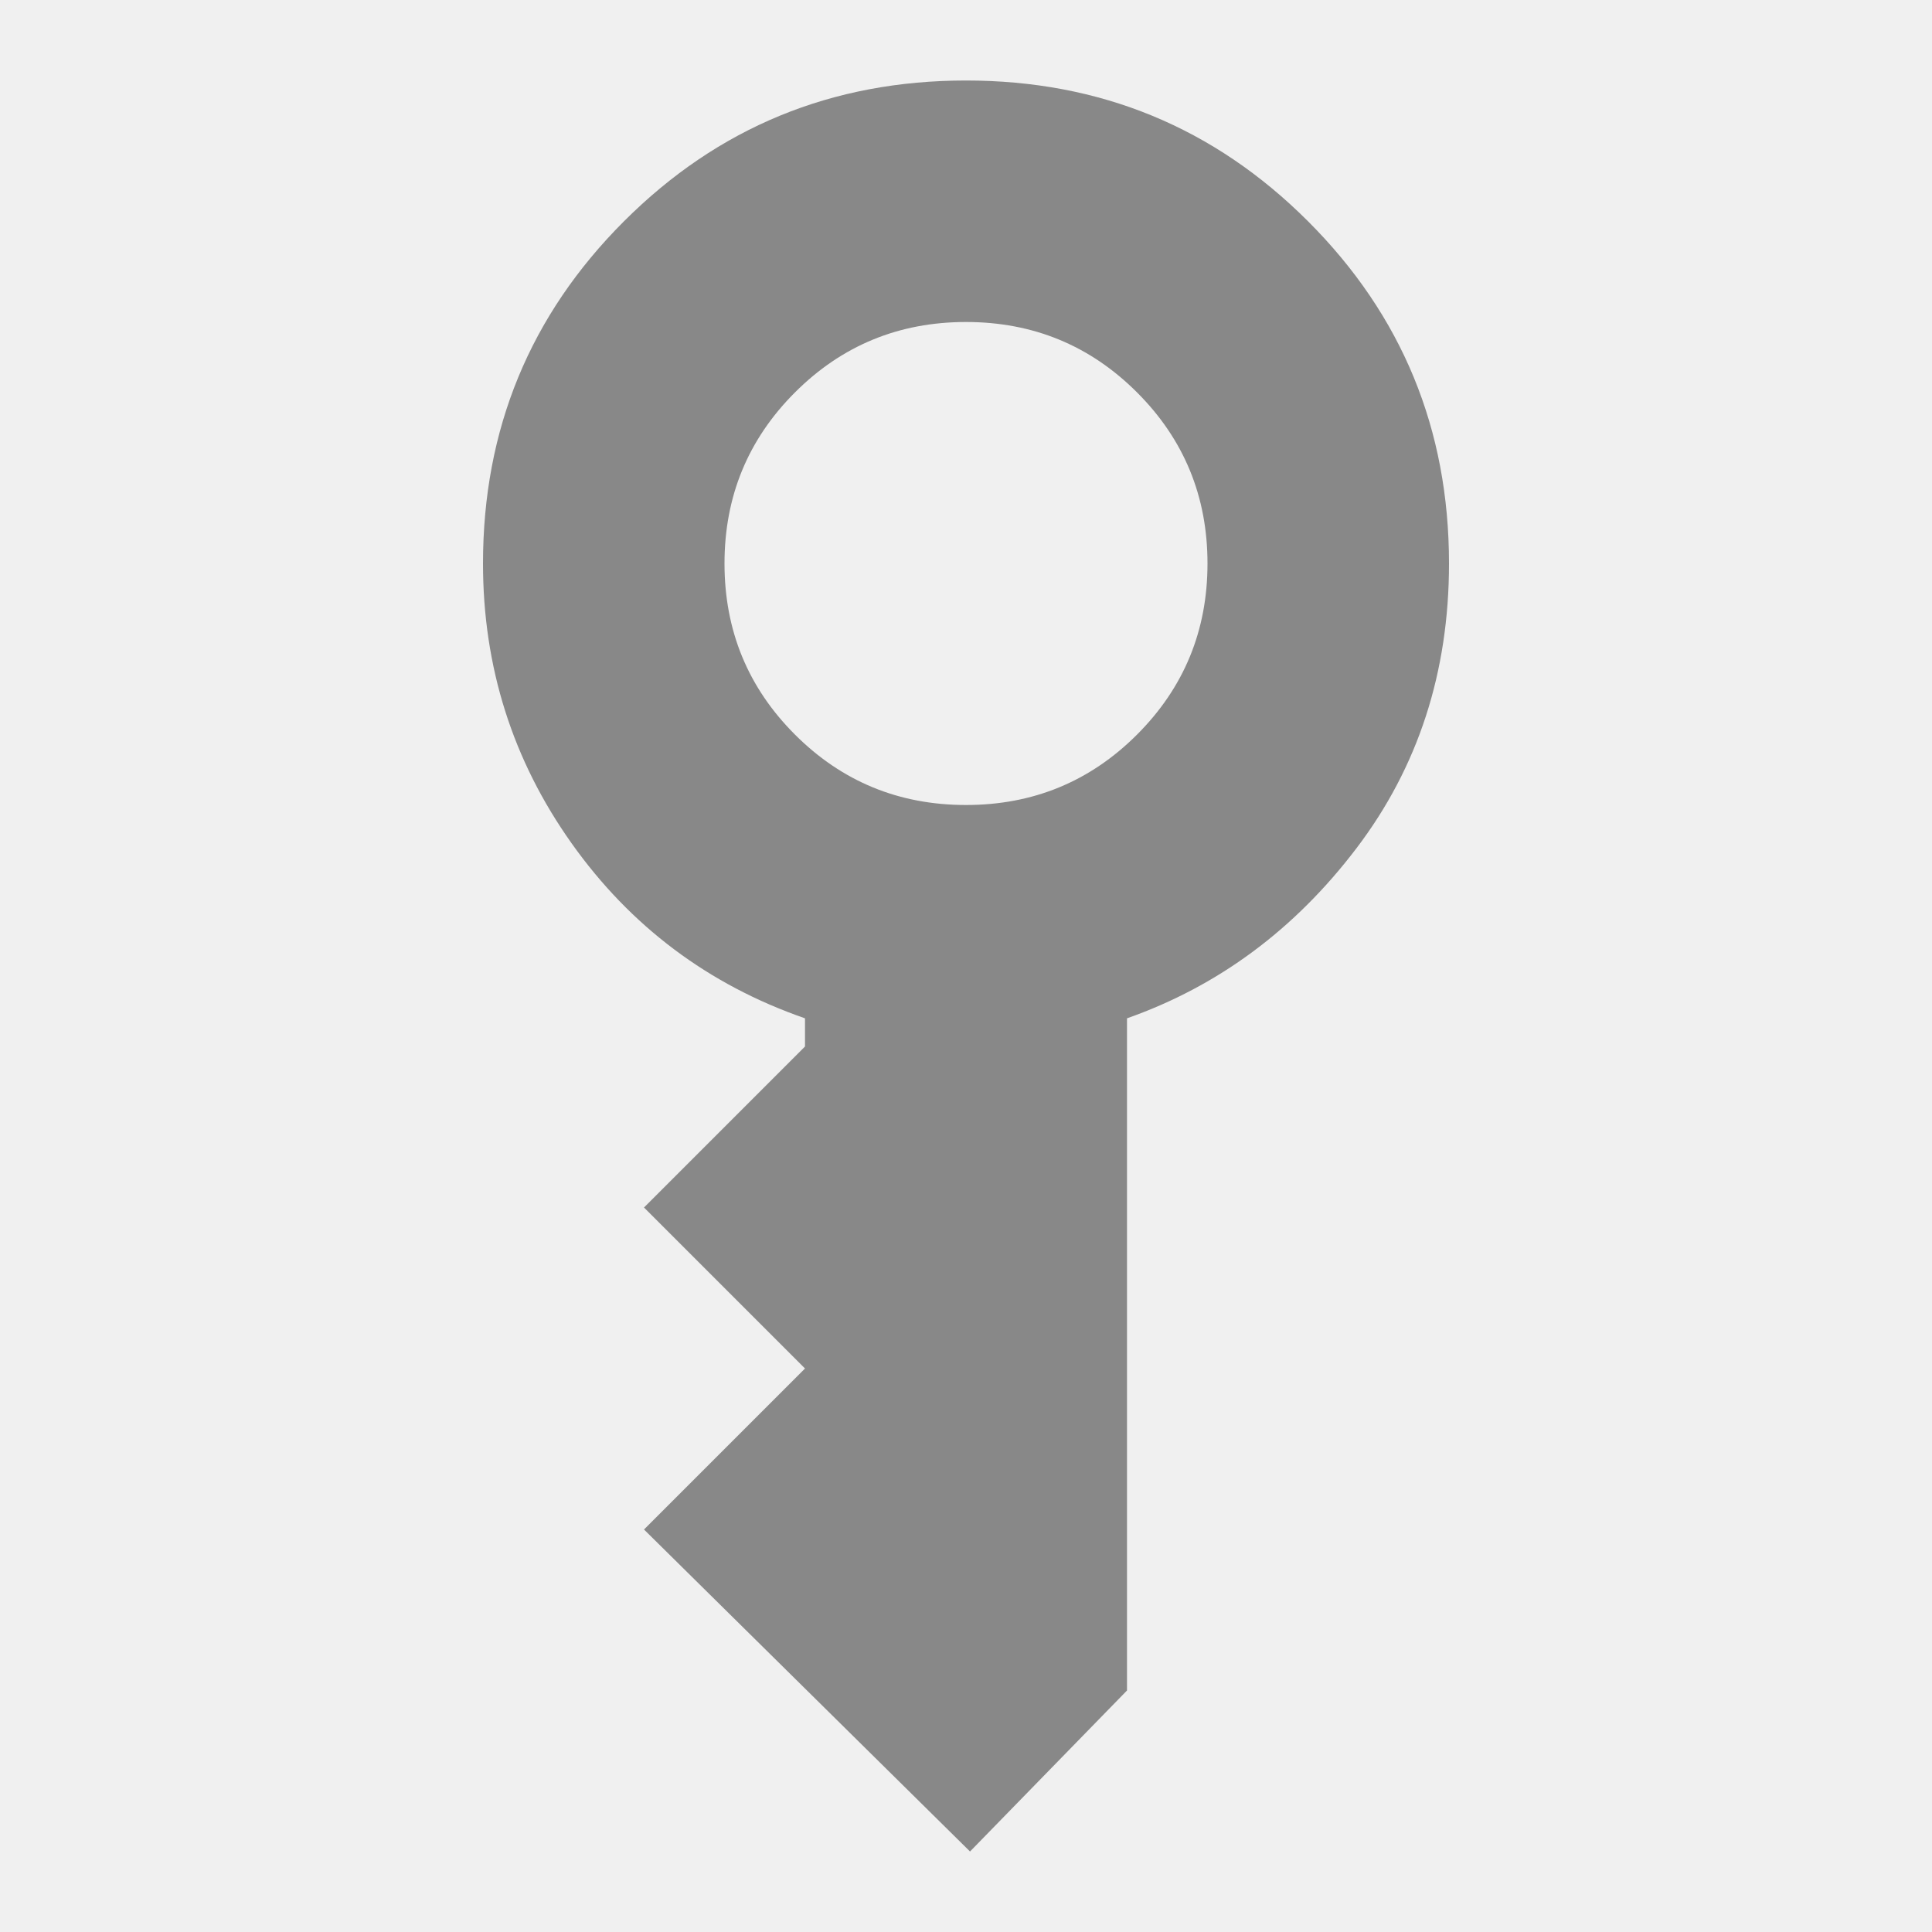
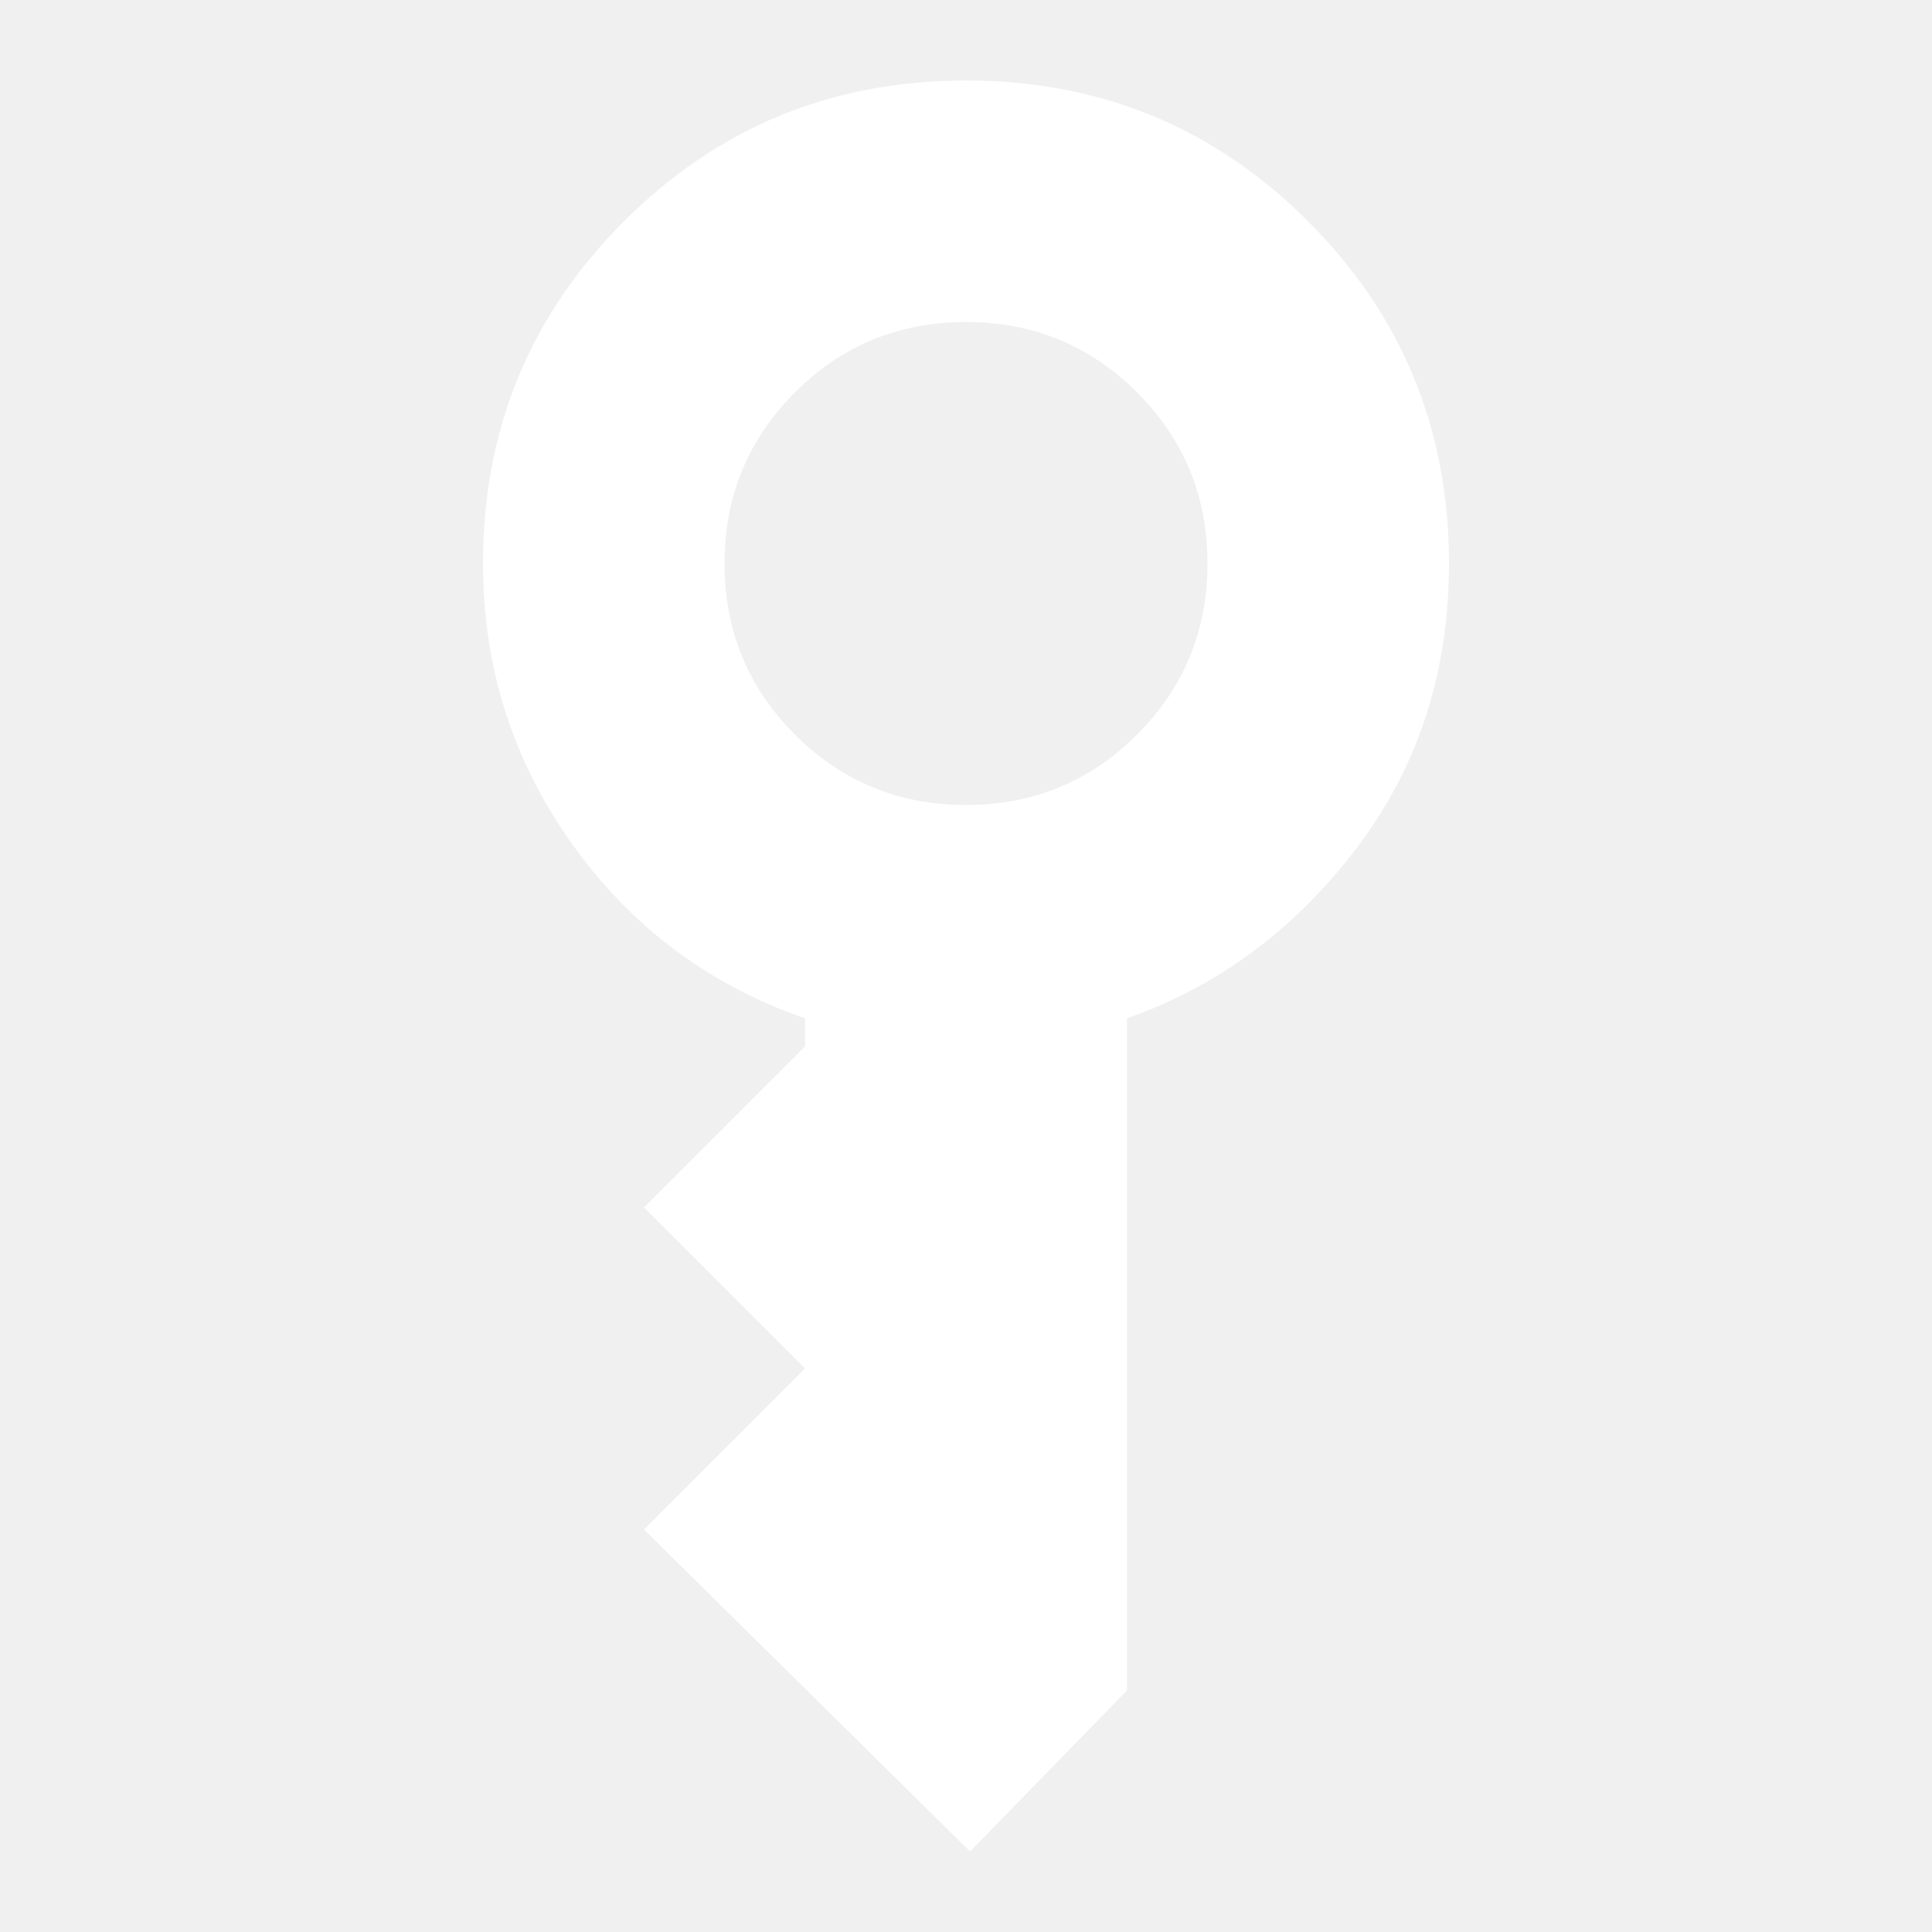
<svg xmlns="http://www.w3.org/2000/svg" width="32" height="32" viewBox="0 0 24 24">
-   <path fill="#888888" d="M12 10q1.25 0 2.125-.875T15 7t-.875-2.125T12 4t-2.125.875T9 7t.875 2.125T12 10m.05 13L8 19l2-2l-2-2l2-2v-.35q-1.8-.625-2.9-2.175T6 7q0-2.5 1.75-4.25T12 1t4.25 1.75T18 7q0 2.025-1.15 3.538T14 12.65V21z" />
+   <path fill="white" d="M12 10q1.25 0 2.125-.875T15 7t-.875-2.125T12 4t-2.125.875T9 7t.875 2.125T12 10m.05 13L8 19l2-2l-2-2l2-2v-.35q-1.8-.625-2.9-2.175T6 7q0-2.5 1.75-4.25T12 1t4.25 1.75T18 7q0 2.025-1.15 3.538T14 12.65V21z" />
</svg>
